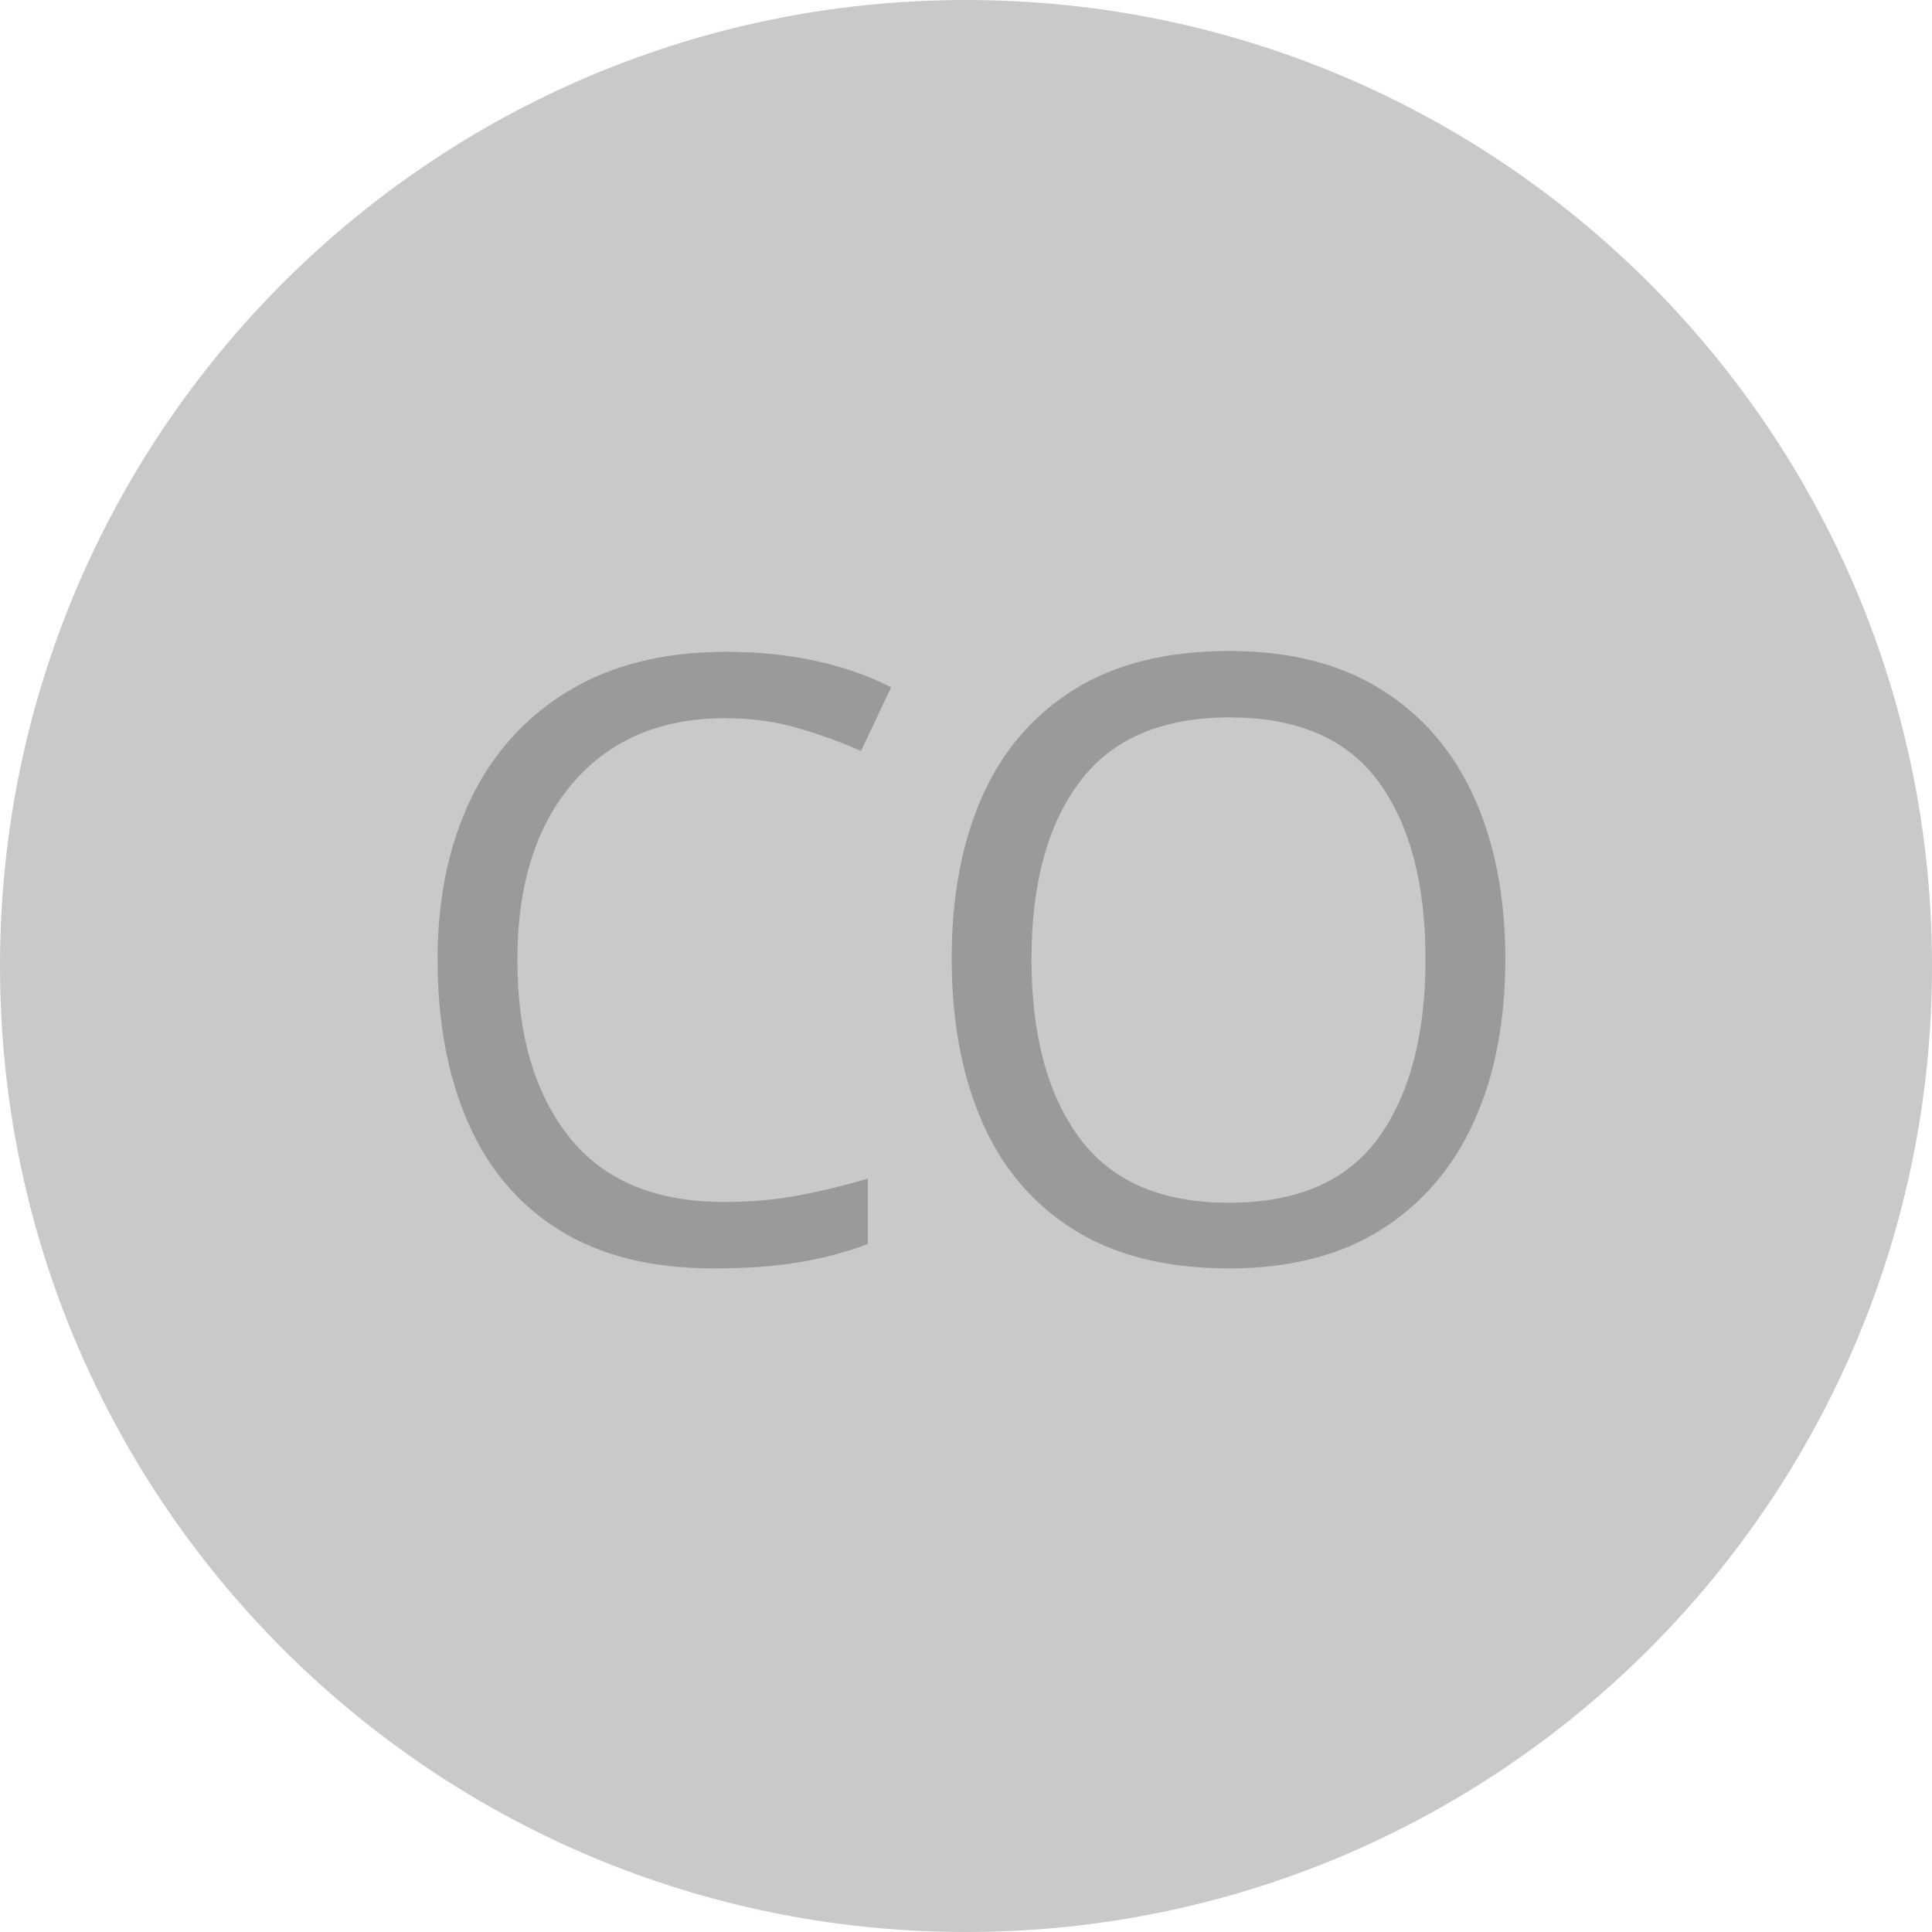
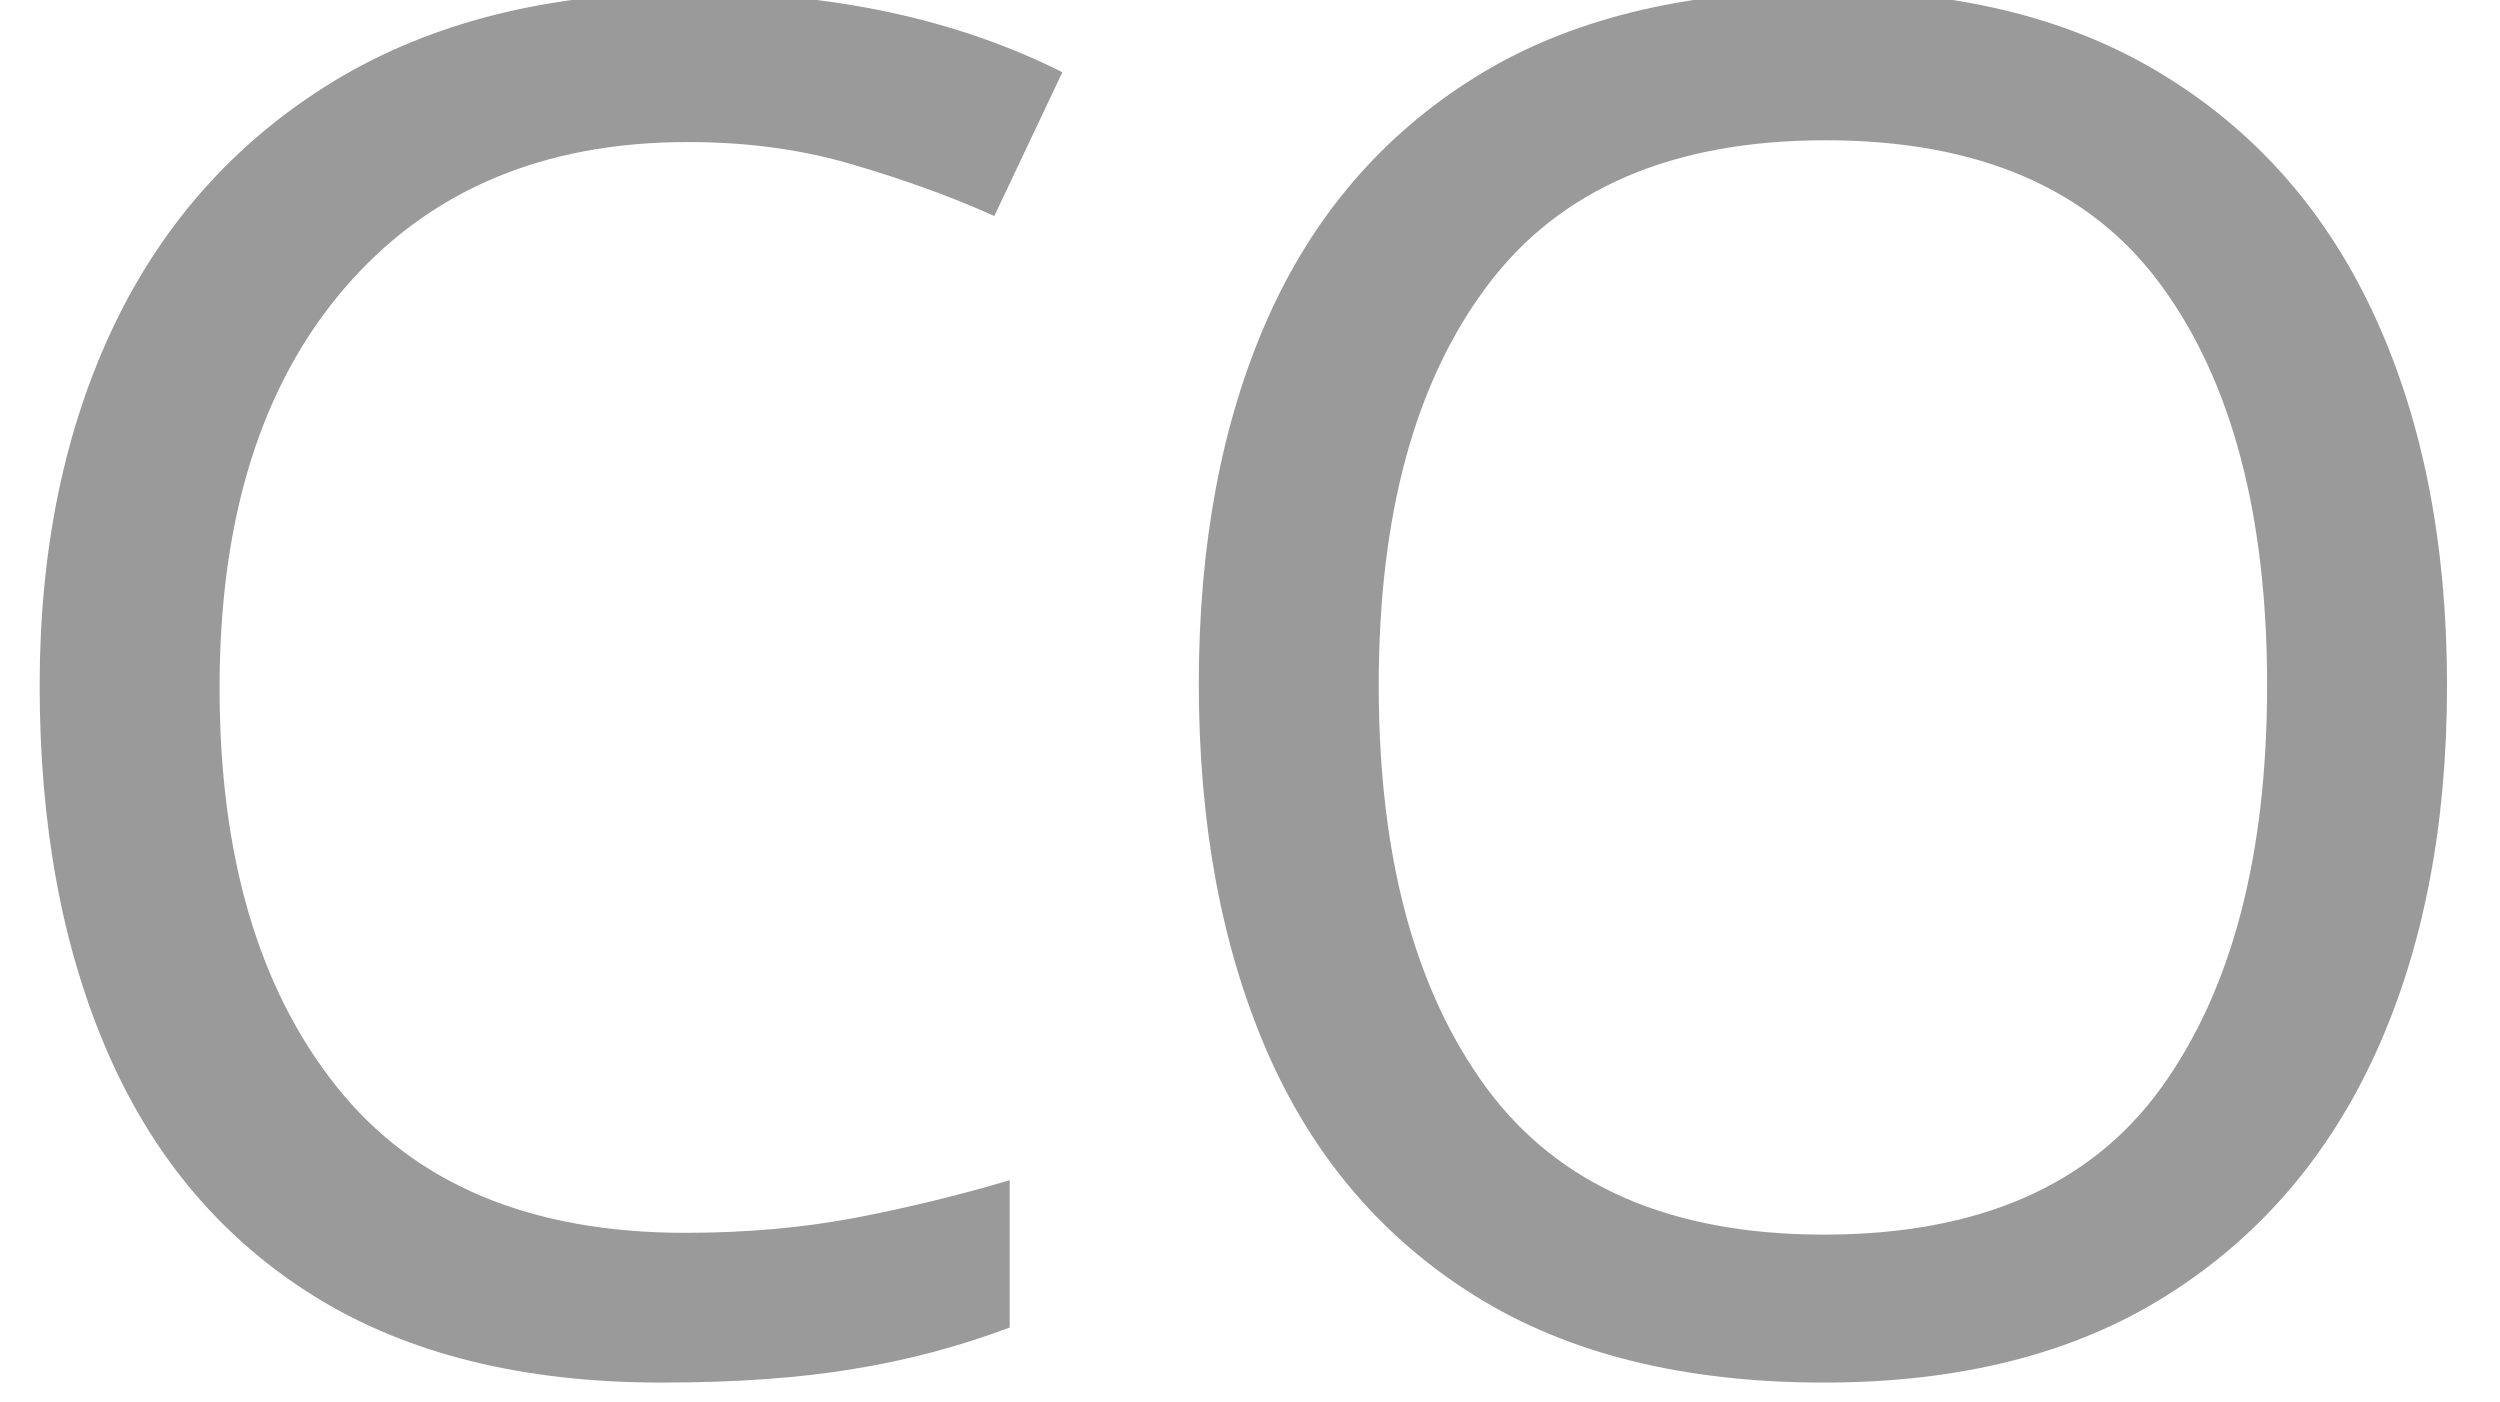
- <svg xmlns="http://www.w3.org/2000/svg" width="115px" height="115px" viewBox="0 0 115 115" version="1.1">
+ <svg xmlns="http://www.w3.org/2000/svg" width="66px" height="37px" viewBox="0 0 66 37" version="1.1">
  <defs />
  <g id="Page-1" stroke="none" stroke-width="1" fill="none" fill-rule="evenodd">
-     <g id="ccn-lite" transform="translate(-382, -700)">
+     <g id="ccn-lite" transform="translate(-407, -739)" font-weight="420" font-family="Ubuntu" fill="#9A9A9A" font-size="50">
      <g id="main-content" transform="translate(382, 112)">
        <g id="sensor" transform="translate(0, 278)">
          <g id="CO" transform="translate(0, 310)">
            <g id="Group-3">
-               <path d="M57.5,115 C89.256,115 115,89.256 115,57.5 C115,25.744 89.256,0 57.5,0 C25.744,0 0,25.744 0,57.5 C0,89.256 25.744,115 57.5,115 Z" id="Oval-3-Copy-2" fill="#CAC8C8" />
-               <text id="CO" font-family="Ubuntu" font-size="50" font-weight="420" fill="#9A9A9A">
+               <text id="CO">
                <tspan x="23" y="75">CO</tspan>
              </text>
            </g>
          </g>
        </g>
      </g>
    </g>
  </g>
</svg>
